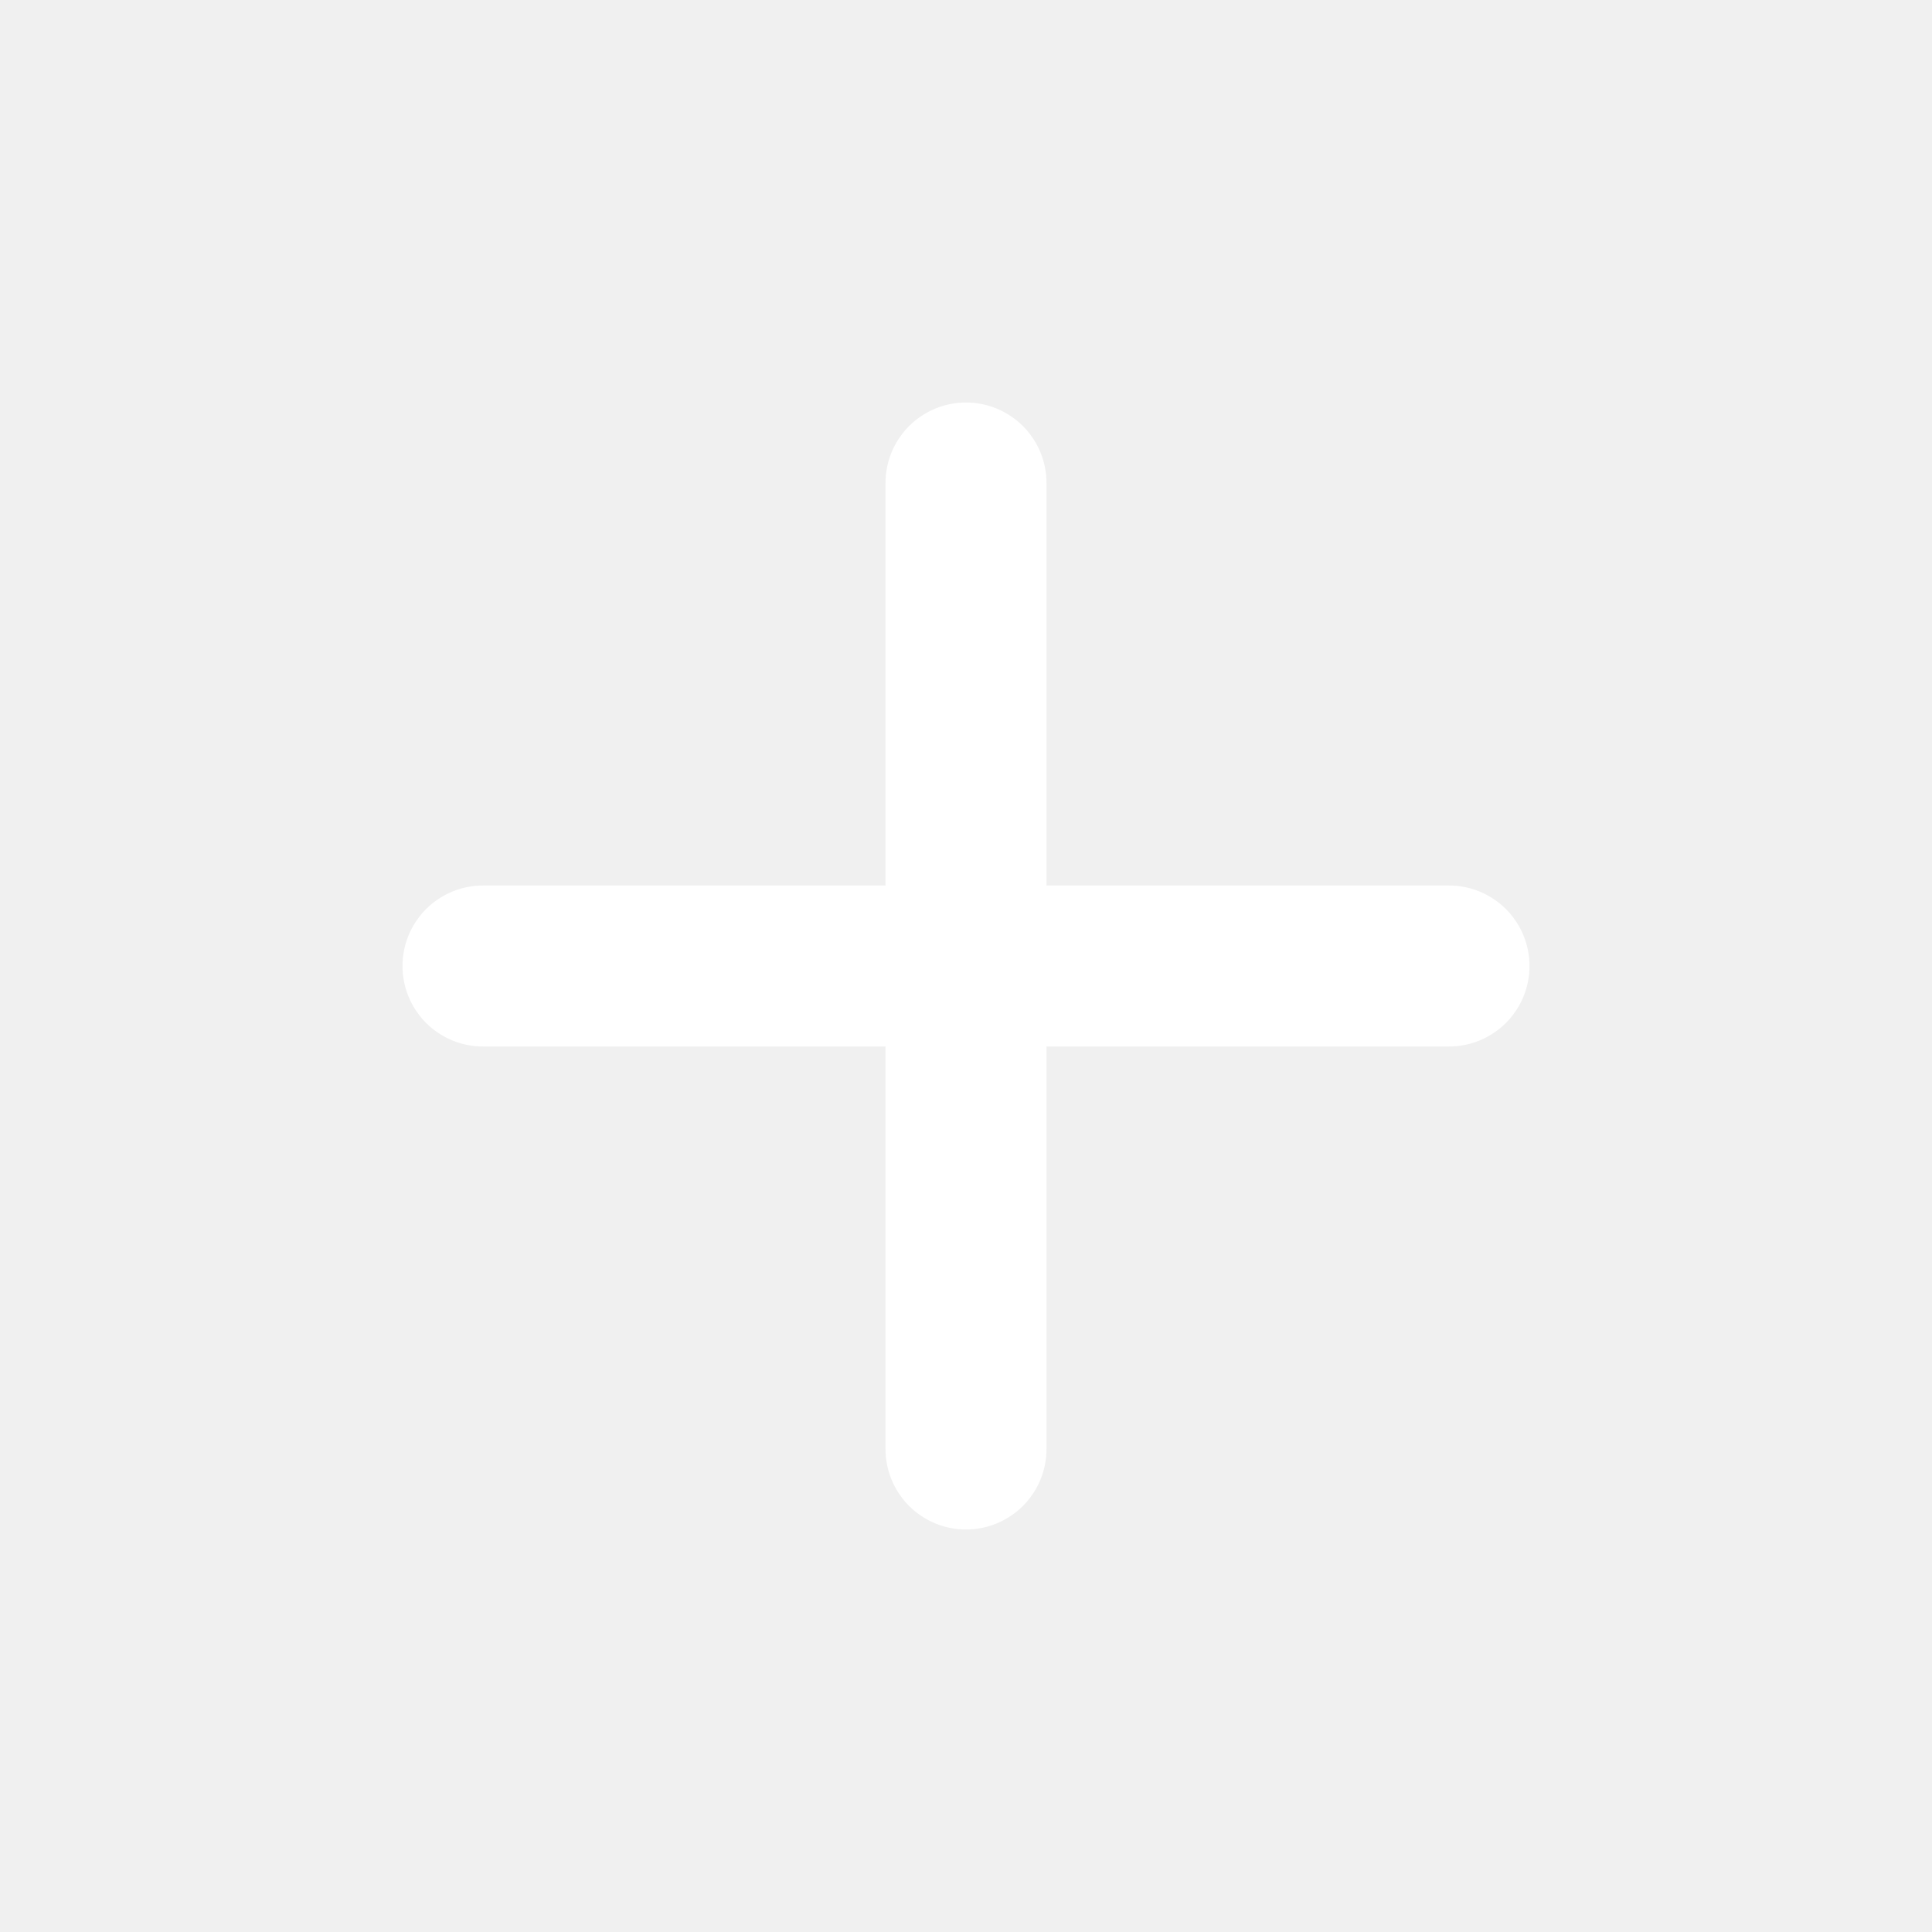
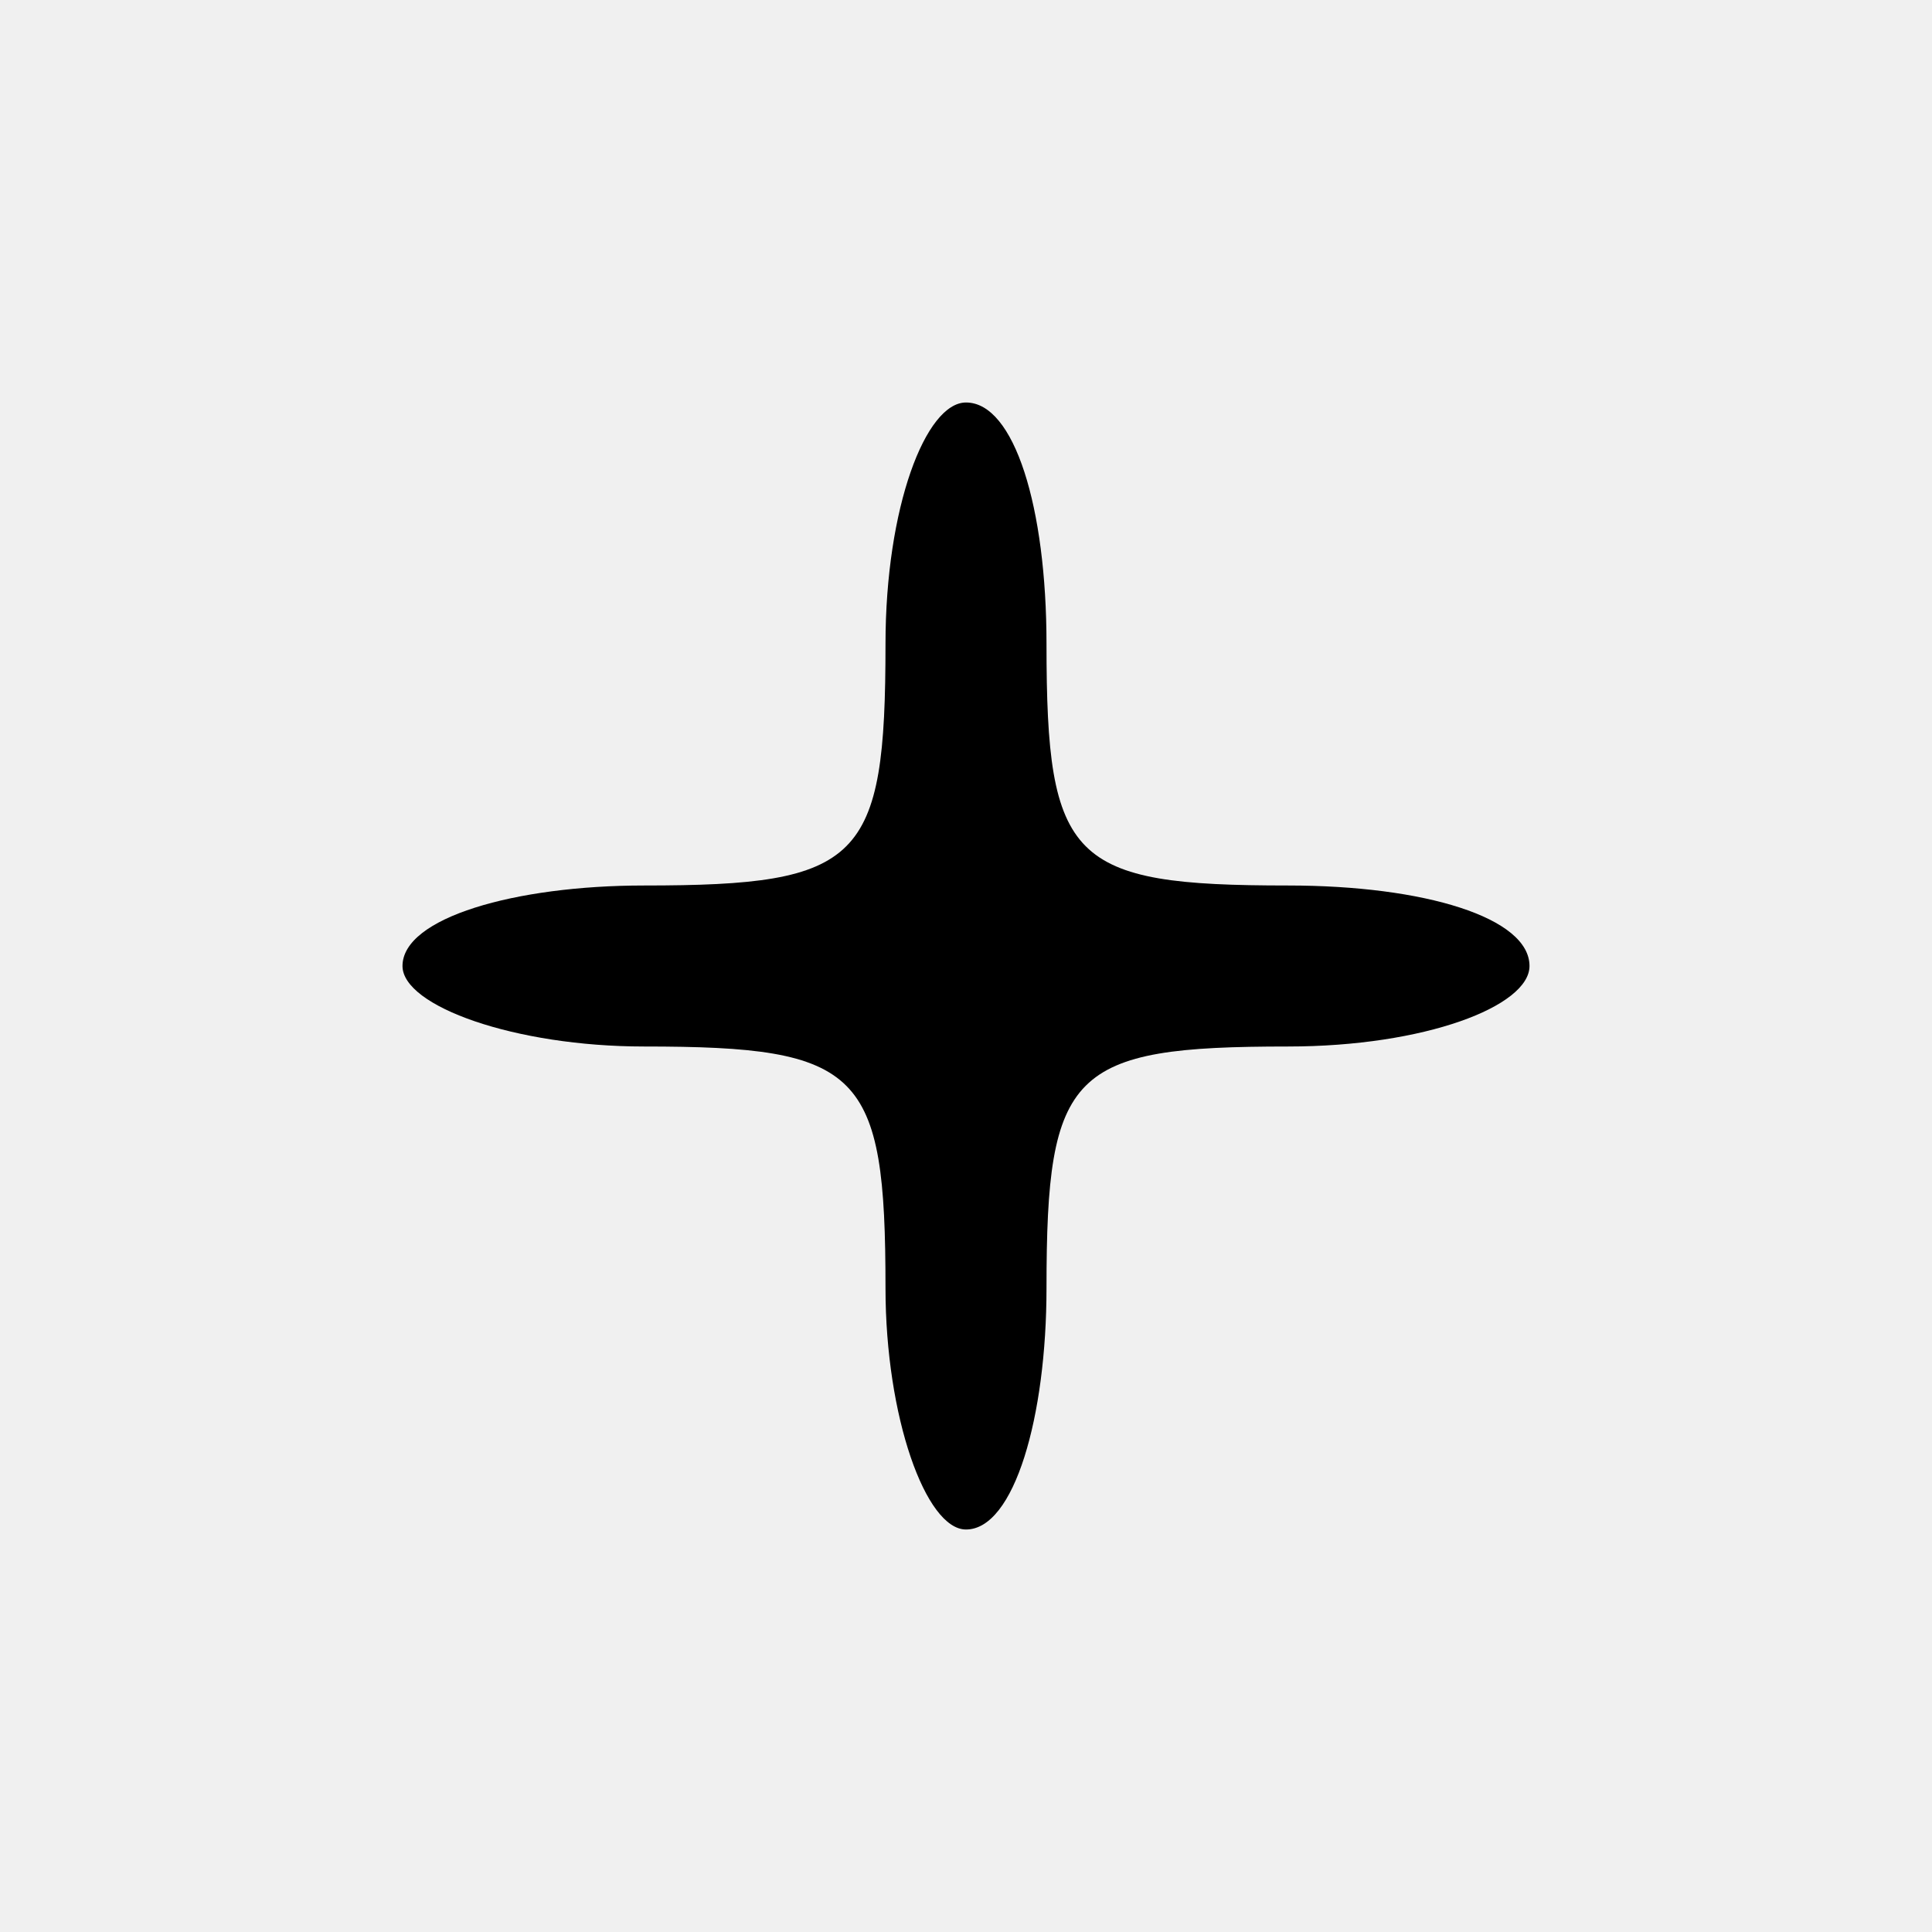
- <svg xmlns="http://www.w3.org/2000/svg" class="w-6 h-6" fill="#ffffff" stroke="#ffffff" viewBox="0 0 24 24">
-   <path stroke-linecap="round" stroke-linejoin="round" stroke-width="2" d="M12 6v6m0 0v6m0-6h6m-6 0H6" />
+ <svg xmlns="http://www.w3.org/2000/svg" version="1.0" width="24pt" height="24pt" viewBox="0 0 24 24" preserveAspectRatio="xMidYMid meet">
+   <g transform="translate(0,24) scale(0.1,-0.1)" fill="#000000" stroke="none">
+     <path d="M110 160 c0 -27 -3 -30 -30 -30 -16 0 -30 -4 -30 -10 0 -5 14 -10 30 -10 27 0 30 -3 30 -30 0 -16 5 -30 10 -30 6 0 10 14 10 30 0 27 3 30 30 30 17 0 30 5 30 10 0 6 -13 10 -30 10 -27 0 -30 3 -30 30 0 17 -4 30 -10 30 -5 0 -10 -13 -10 -30z" />
+   </g>
</svg>
